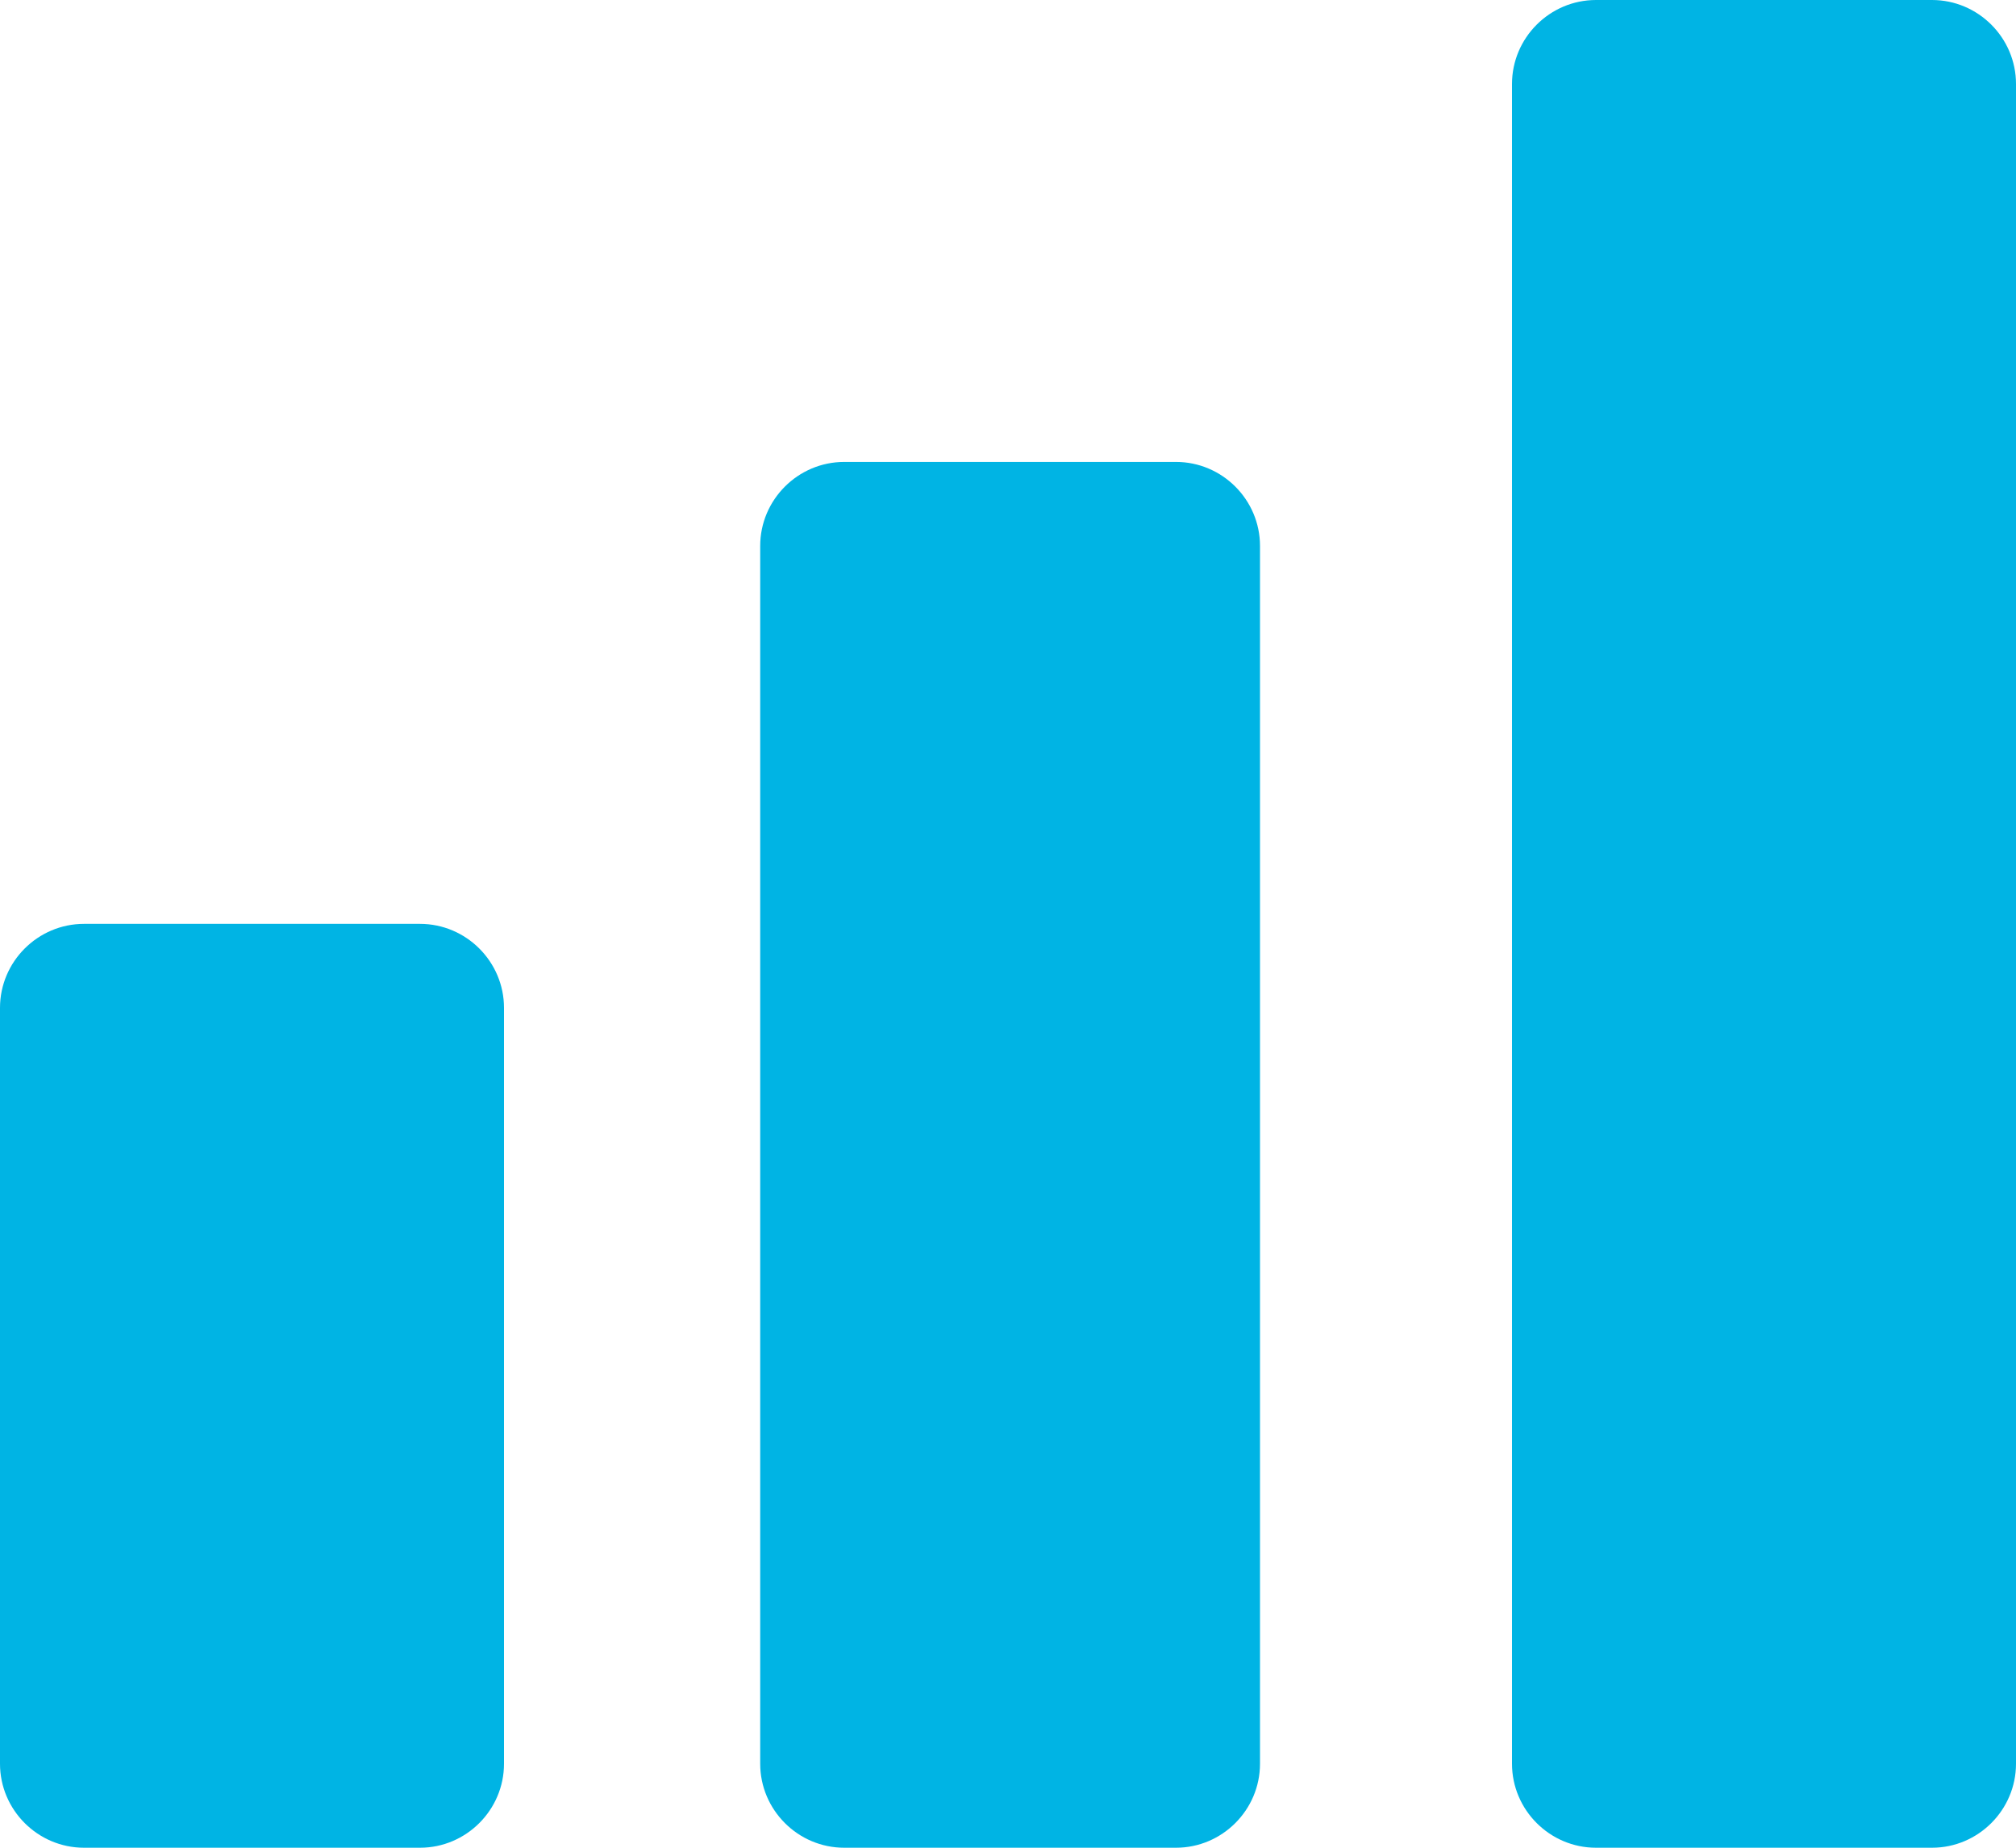
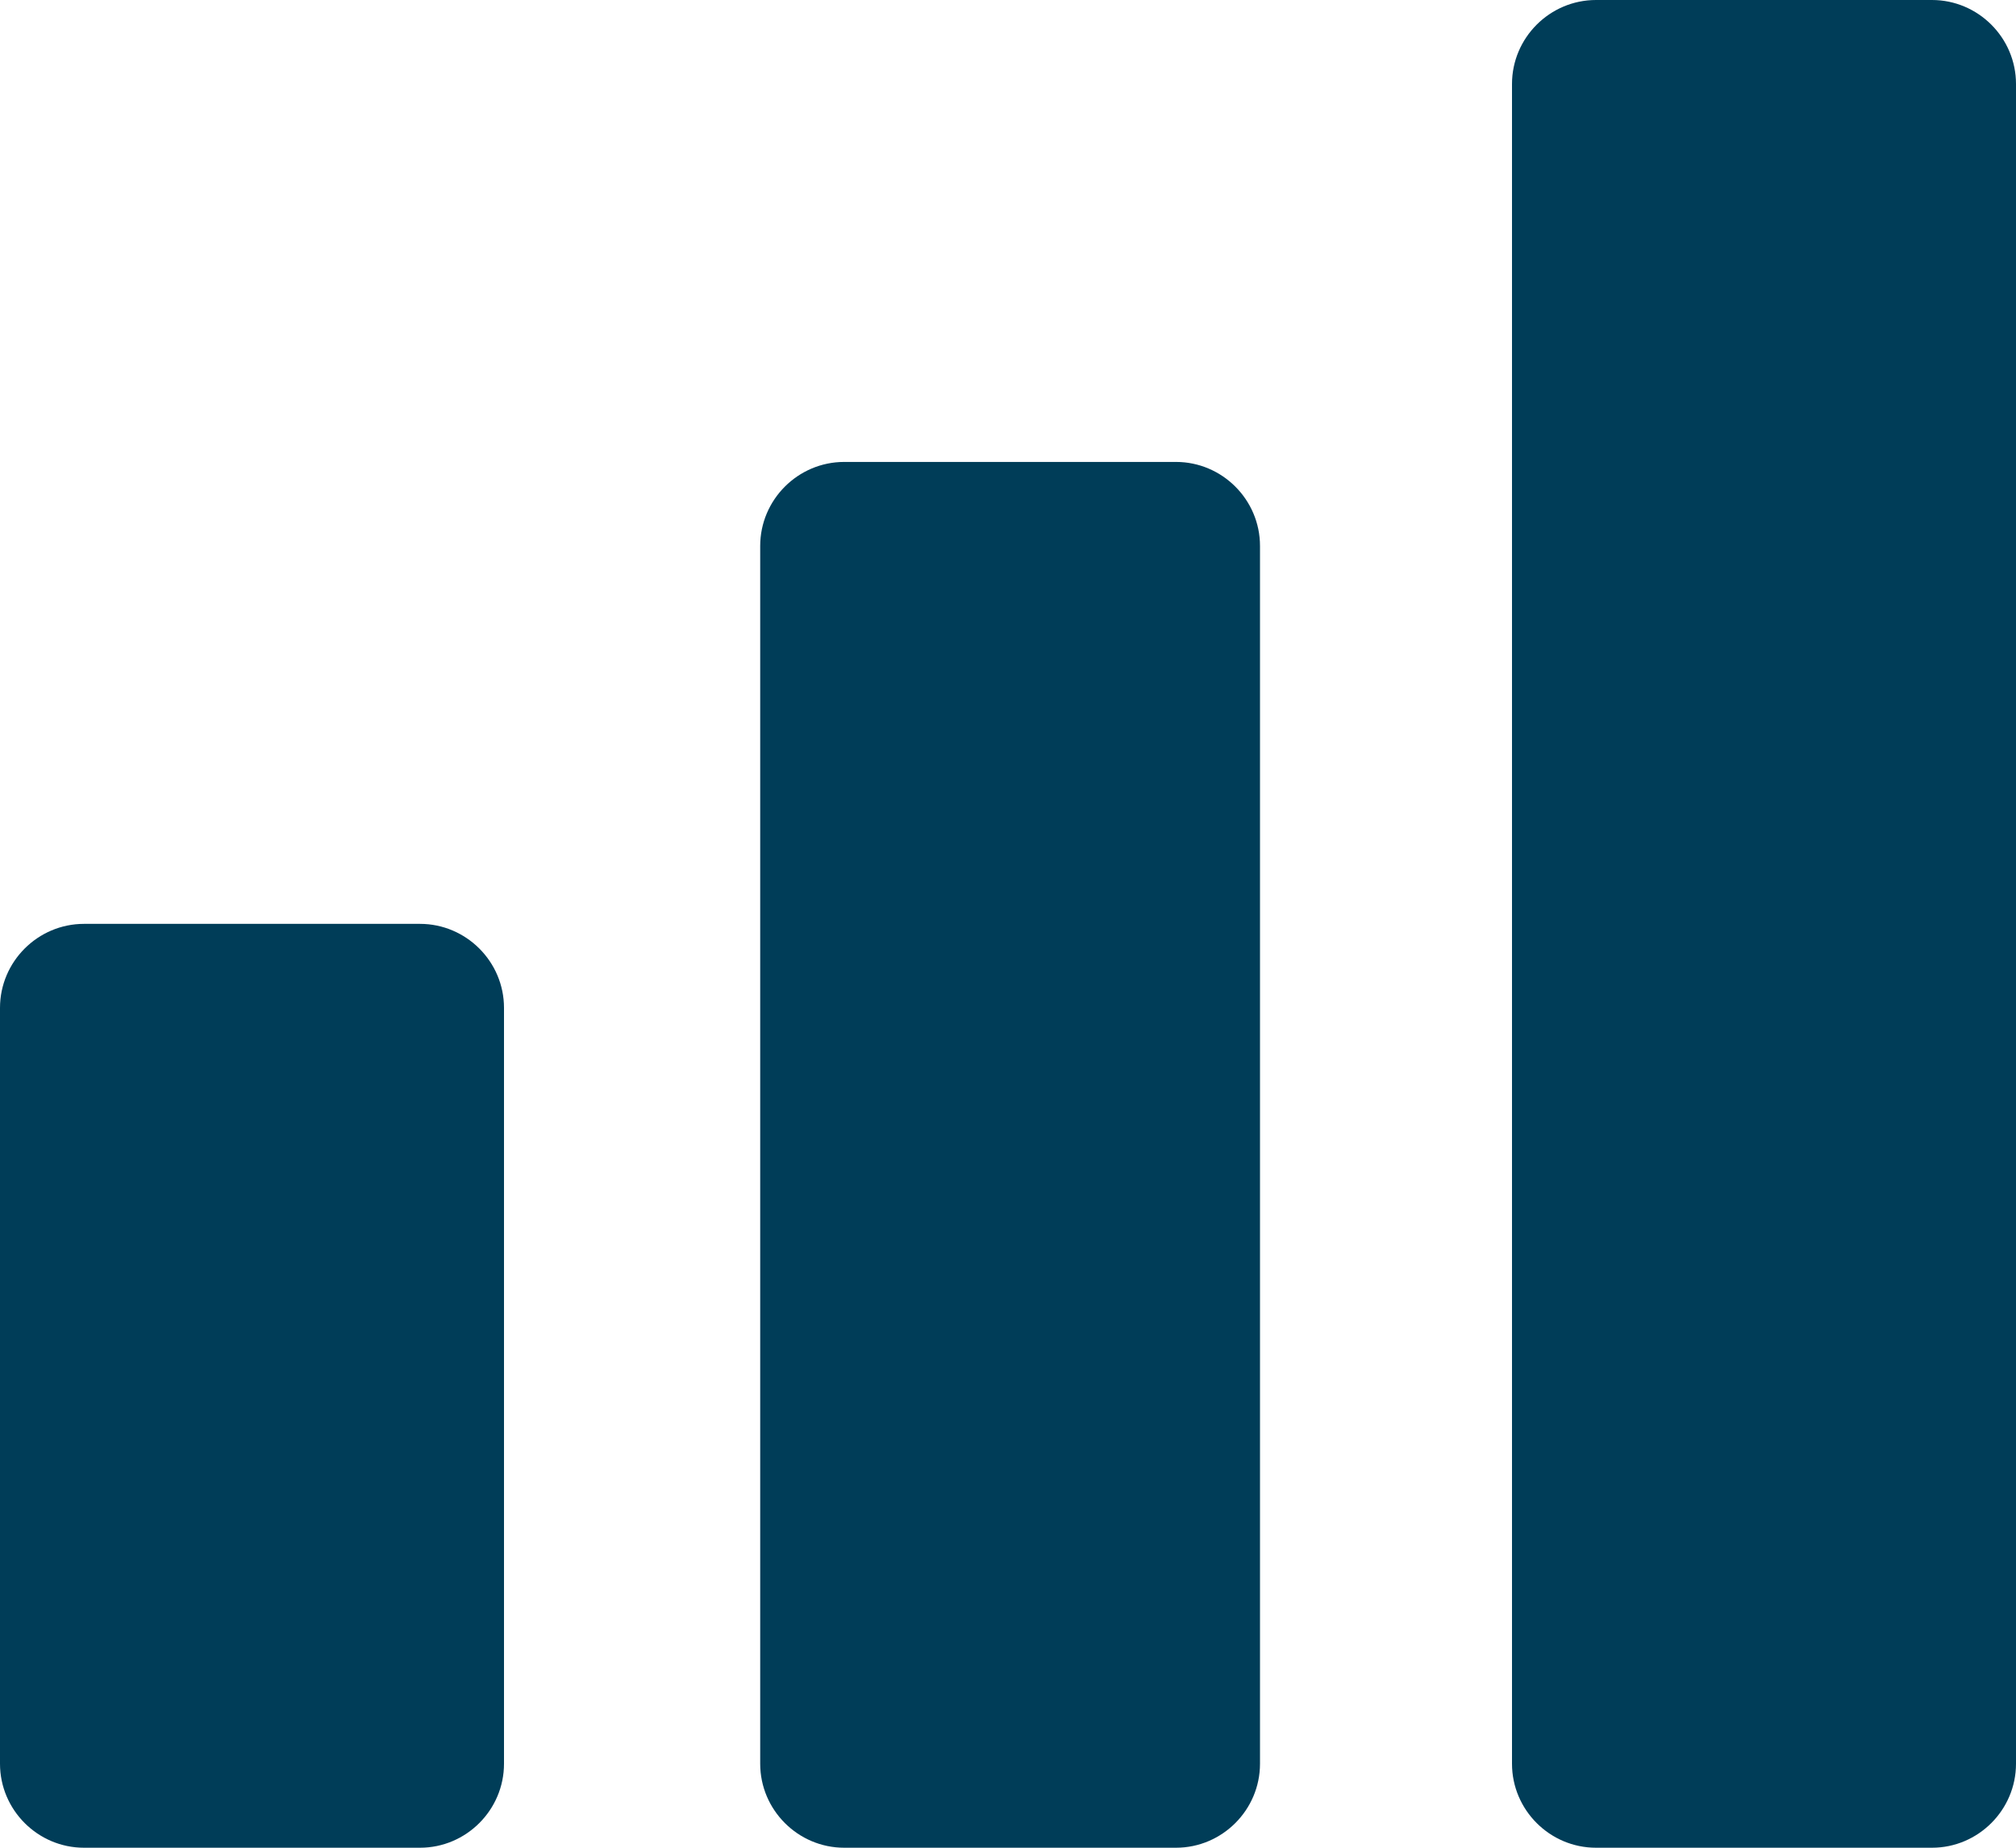
<svg xmlns="http://www.w3.org/2000/svg" version="1.1" id="Layer_1" x="0px" y="0px" viewBox="0 0 48 44" style="enable-background:new 0 0 48 44;" xml:space="preserve">
  <style type="text/css">
		.st0 {
- 			fill: #00B4E4;
+ 			fill: #003D58;
		}
	</style>
  <g id="Layer_2_1_">
    <g id="Icons">
      <path class="st0" d="M2,22h8c1.1,0,2,0.9,2,2v18c0,1.1-0.9,2-2,2H2c-1.1,0-2-0.9-2-2c0,0,0,0,0,0V24C0,22.9,0.9,22,2,22    C2,22,2,22,2,22z" />
      <path class="st0" d="M20.1,11H28c1.1,0,2,0.9,2,2c0,0,0,0,0,0v29c0,1.1-0.9,2-2,2c0,0,0,0,0,0h-7.9c-1.1,0-2-0.9-2-2V13    C18.1,11.9,19,11,20.1,11L20.1,11z" />
      <path class="st0" d="M38,0h8c1.1,0,2,0.9,2,2v40c0,1.1-0.9,2-2,2l0,0h-8c-1.1,0-2-0.9-2-2V2C36,0.9,36.9,0,38,0C38,0,38,0,38,0z" />
    </g>
  </g>
</svg>
